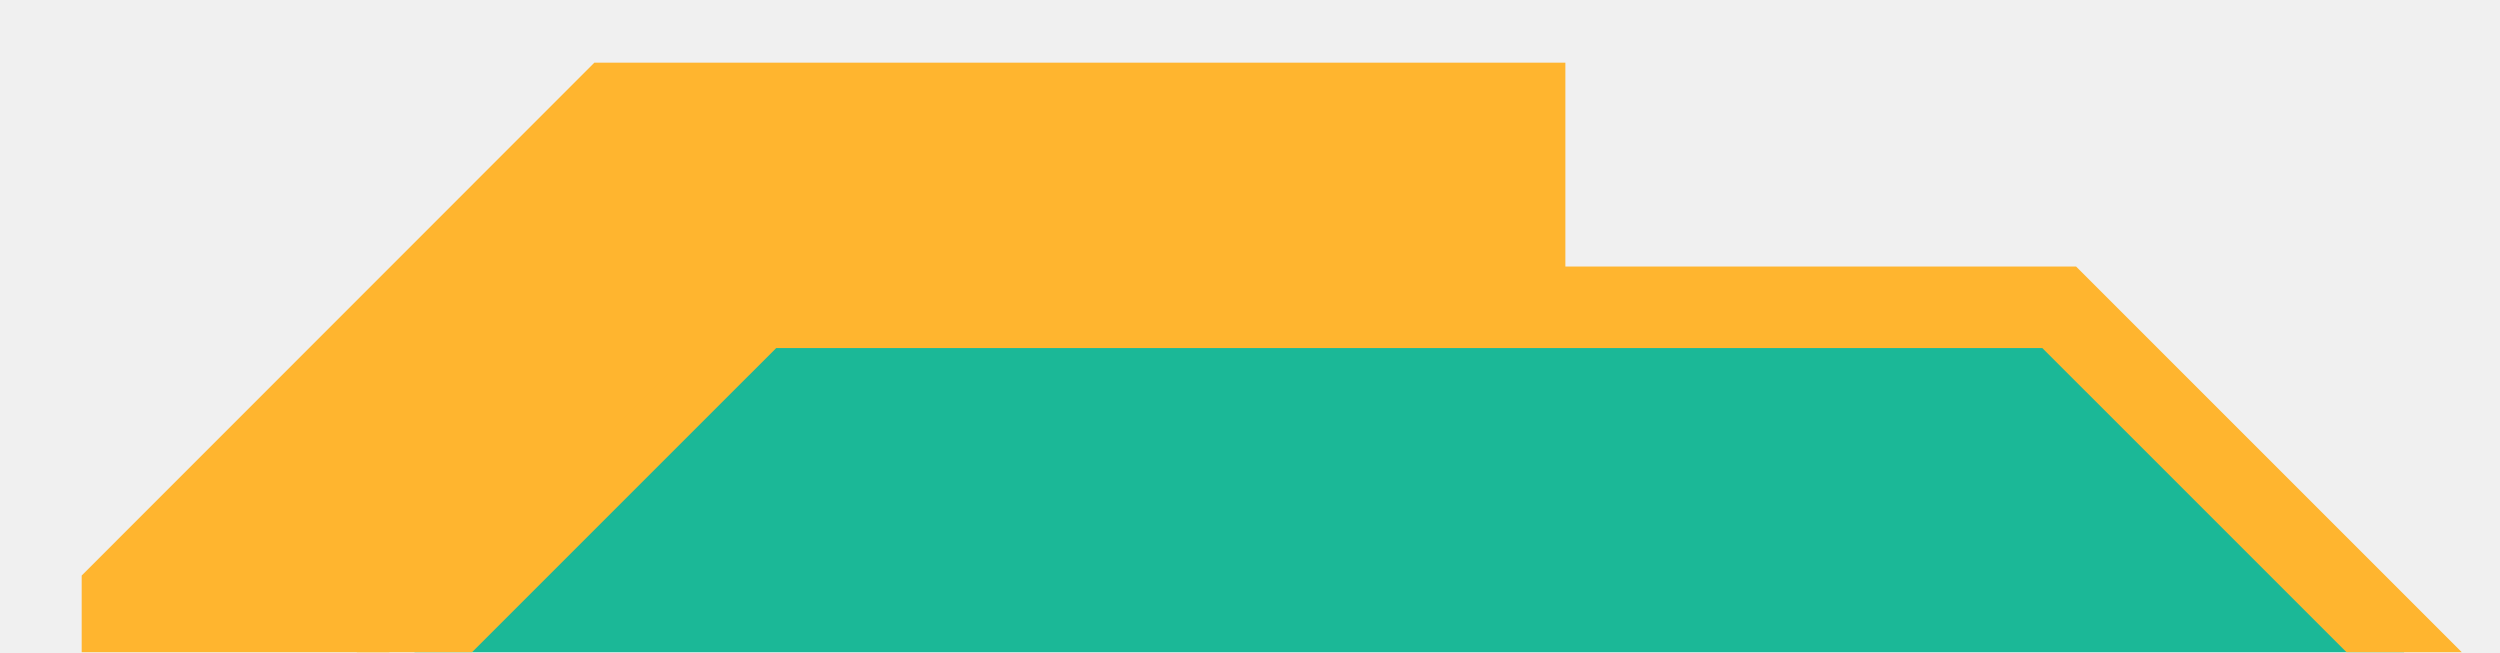
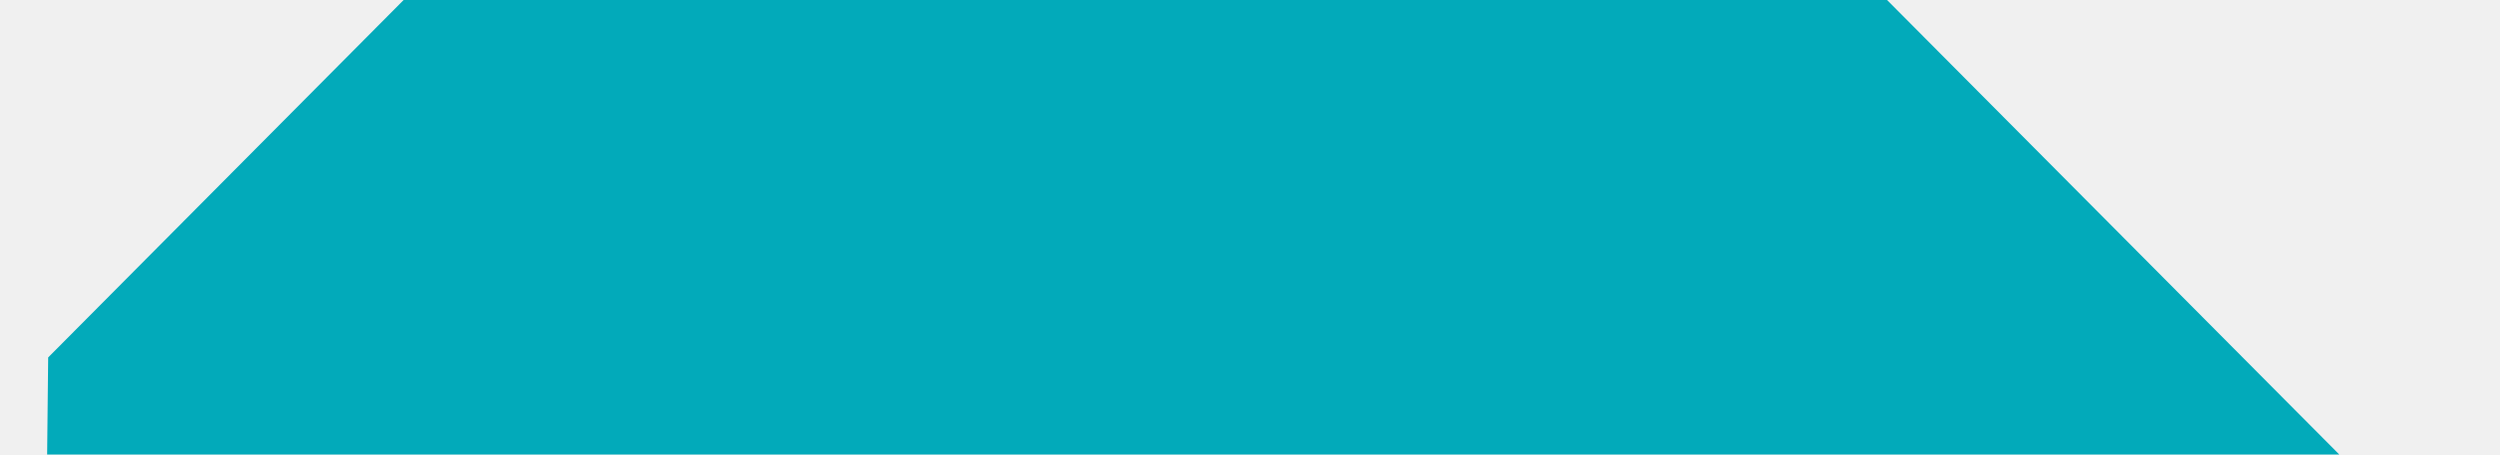
- <svg xmlns="http://www.w3.org/2000/svg" width="46" height="12" viewBox="0 0 46 12">
+ <svg xmlns="http://www.w3.org/2000/svg" width="33" height="6" viewBox="0 0 33 6">
  <defs>
    <clipPath id="clip-path">
-       <rect id="Retângulo_53" data-name="Retângulo 53" width="46" height="12" transform="translate(187 262)" fill="#fff" />
+       <rect id="Retângulo_105" data-name="Retângulo 105" width="33" height="6" transform="translate(275 277)" fill="#fff" stroke="#707070" stroke-width="1" />
    </clipPath>
  </defs>
-   <g id="bg_sec1tit1" transform="translate(-187 -262)" clip-path="url(#clip-path)">
-     <g id="Grupo_330" data-name="Grupo 330" transform="translate(-0.261 -6)">
-       <g id="Grupo_327" data-name="Grupo 327" transform="translate(327.906 302)">
-         <path id="Caminho_428" data-name="Caminho 428" d="M0,0V-20.374H-94.783l-7.973-7.972h-23.917l-7.973,7.972V0l7.973,7.972,7.972,7.973h33.883l7.973-7.973H-7.972Z" fill="#1bb897" />
-       </g>
-       <g id="Grupo_328" data-name="Grupo 328" transform="translate(327.906 302)">
-         <path id="Caminho_429" data-name="Caminho 429" d="M0,0V-20.374H-94.783l-7.973-7.972h-23.917l-7.973,7.972V0l7.973,7.972,7.972,7.973h33.883l7.973-7.973H-7.972Z" fill="none" stroke="#ffb52f" stroke-width="1.5" />
-       </g>
-       <path id="Caminho_430" data-name="Caminho 430" d="M0,0H-16.831L-24.8,7.972v9.036" transform="translate(216.064 271.653)" fill="none" stroke="#ffb52f" stroke-width="5" />
-       <g id="Grupo_329" data-name="Grupo 329" transform="translate(284.371 312.355)">
-         <path id="Caminho_431" data-name="Caminho 431" d="M0,0H37.692l7.972-7.972V-19.311" fill="none" stroke="#ffb52f" stroke-width="5" />
-       </g>
-     </g>
+   <g id="bg_sec1tit1" transform="translate(-275 -277)" clip-path="url(#clip-path)">
+     <path id="Caminho_469" data-name="Caminho 469" d="M-.008,0-4.7,4.718l-.135,12.667V27.967H180.82V12.146L173.826,6.2H25.742L19.573,0Z" transform="translate(280.336 277)" fill="#02aaba" />
  </g>
</svg>
